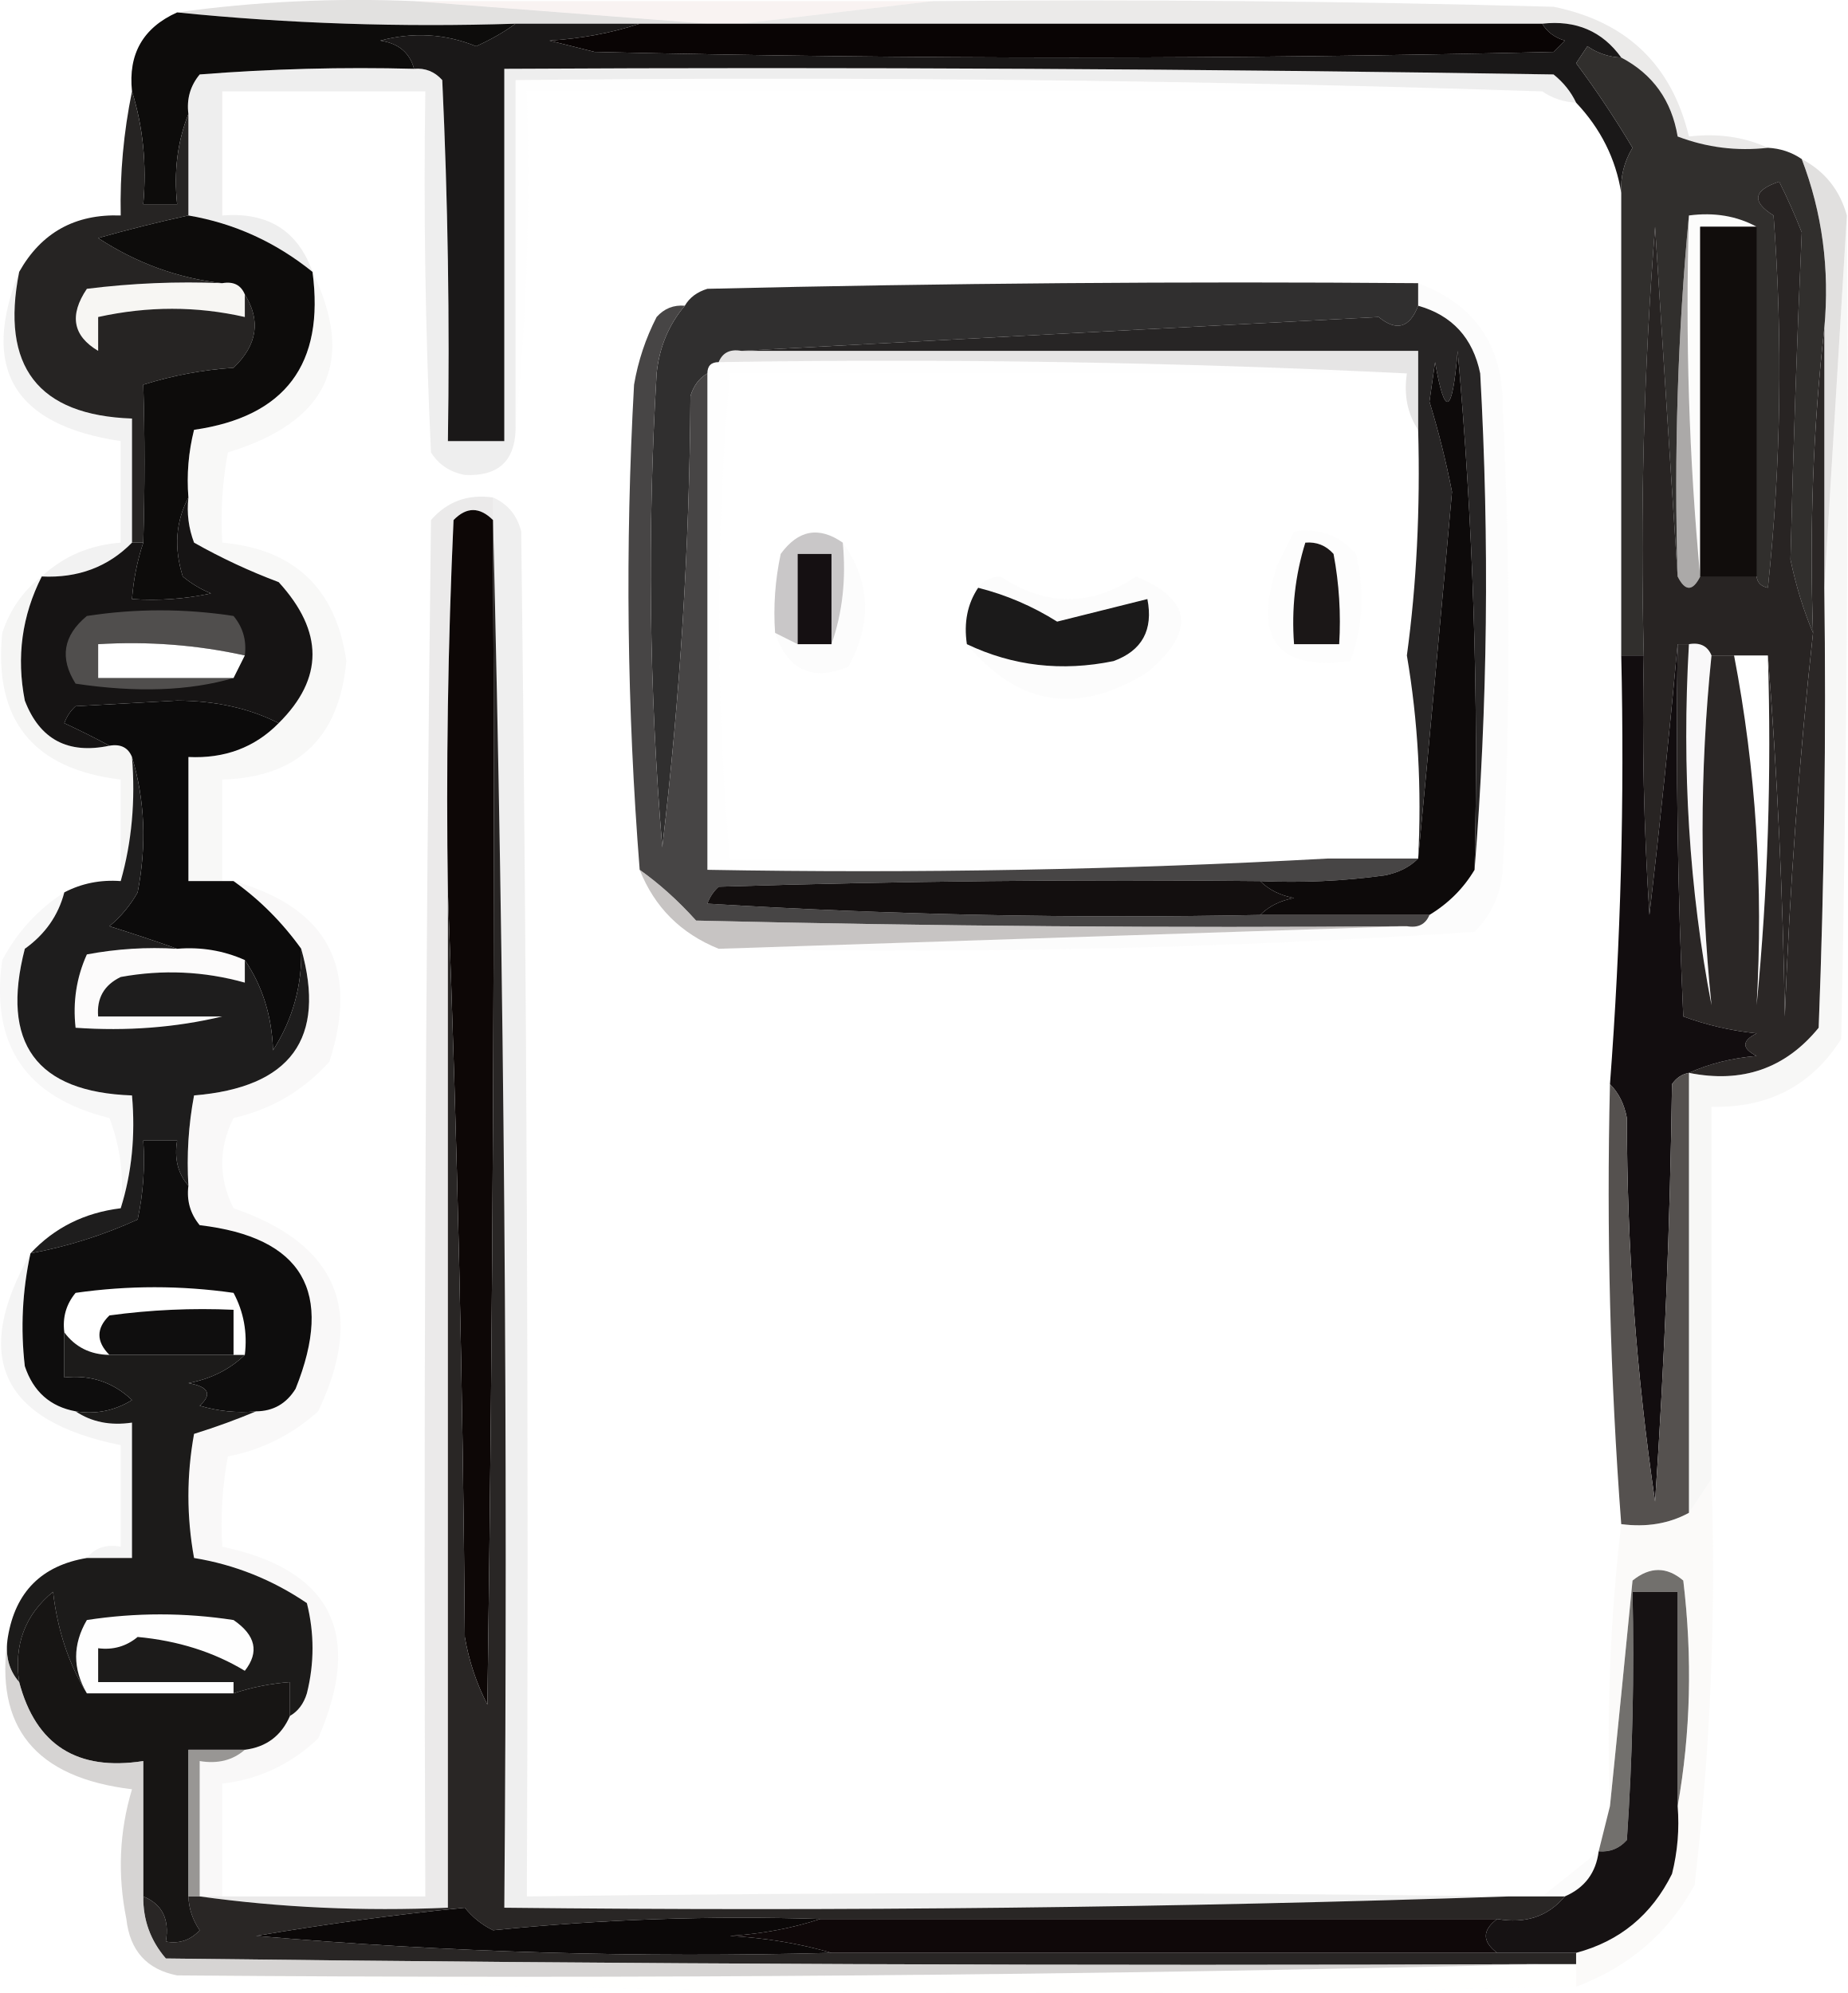
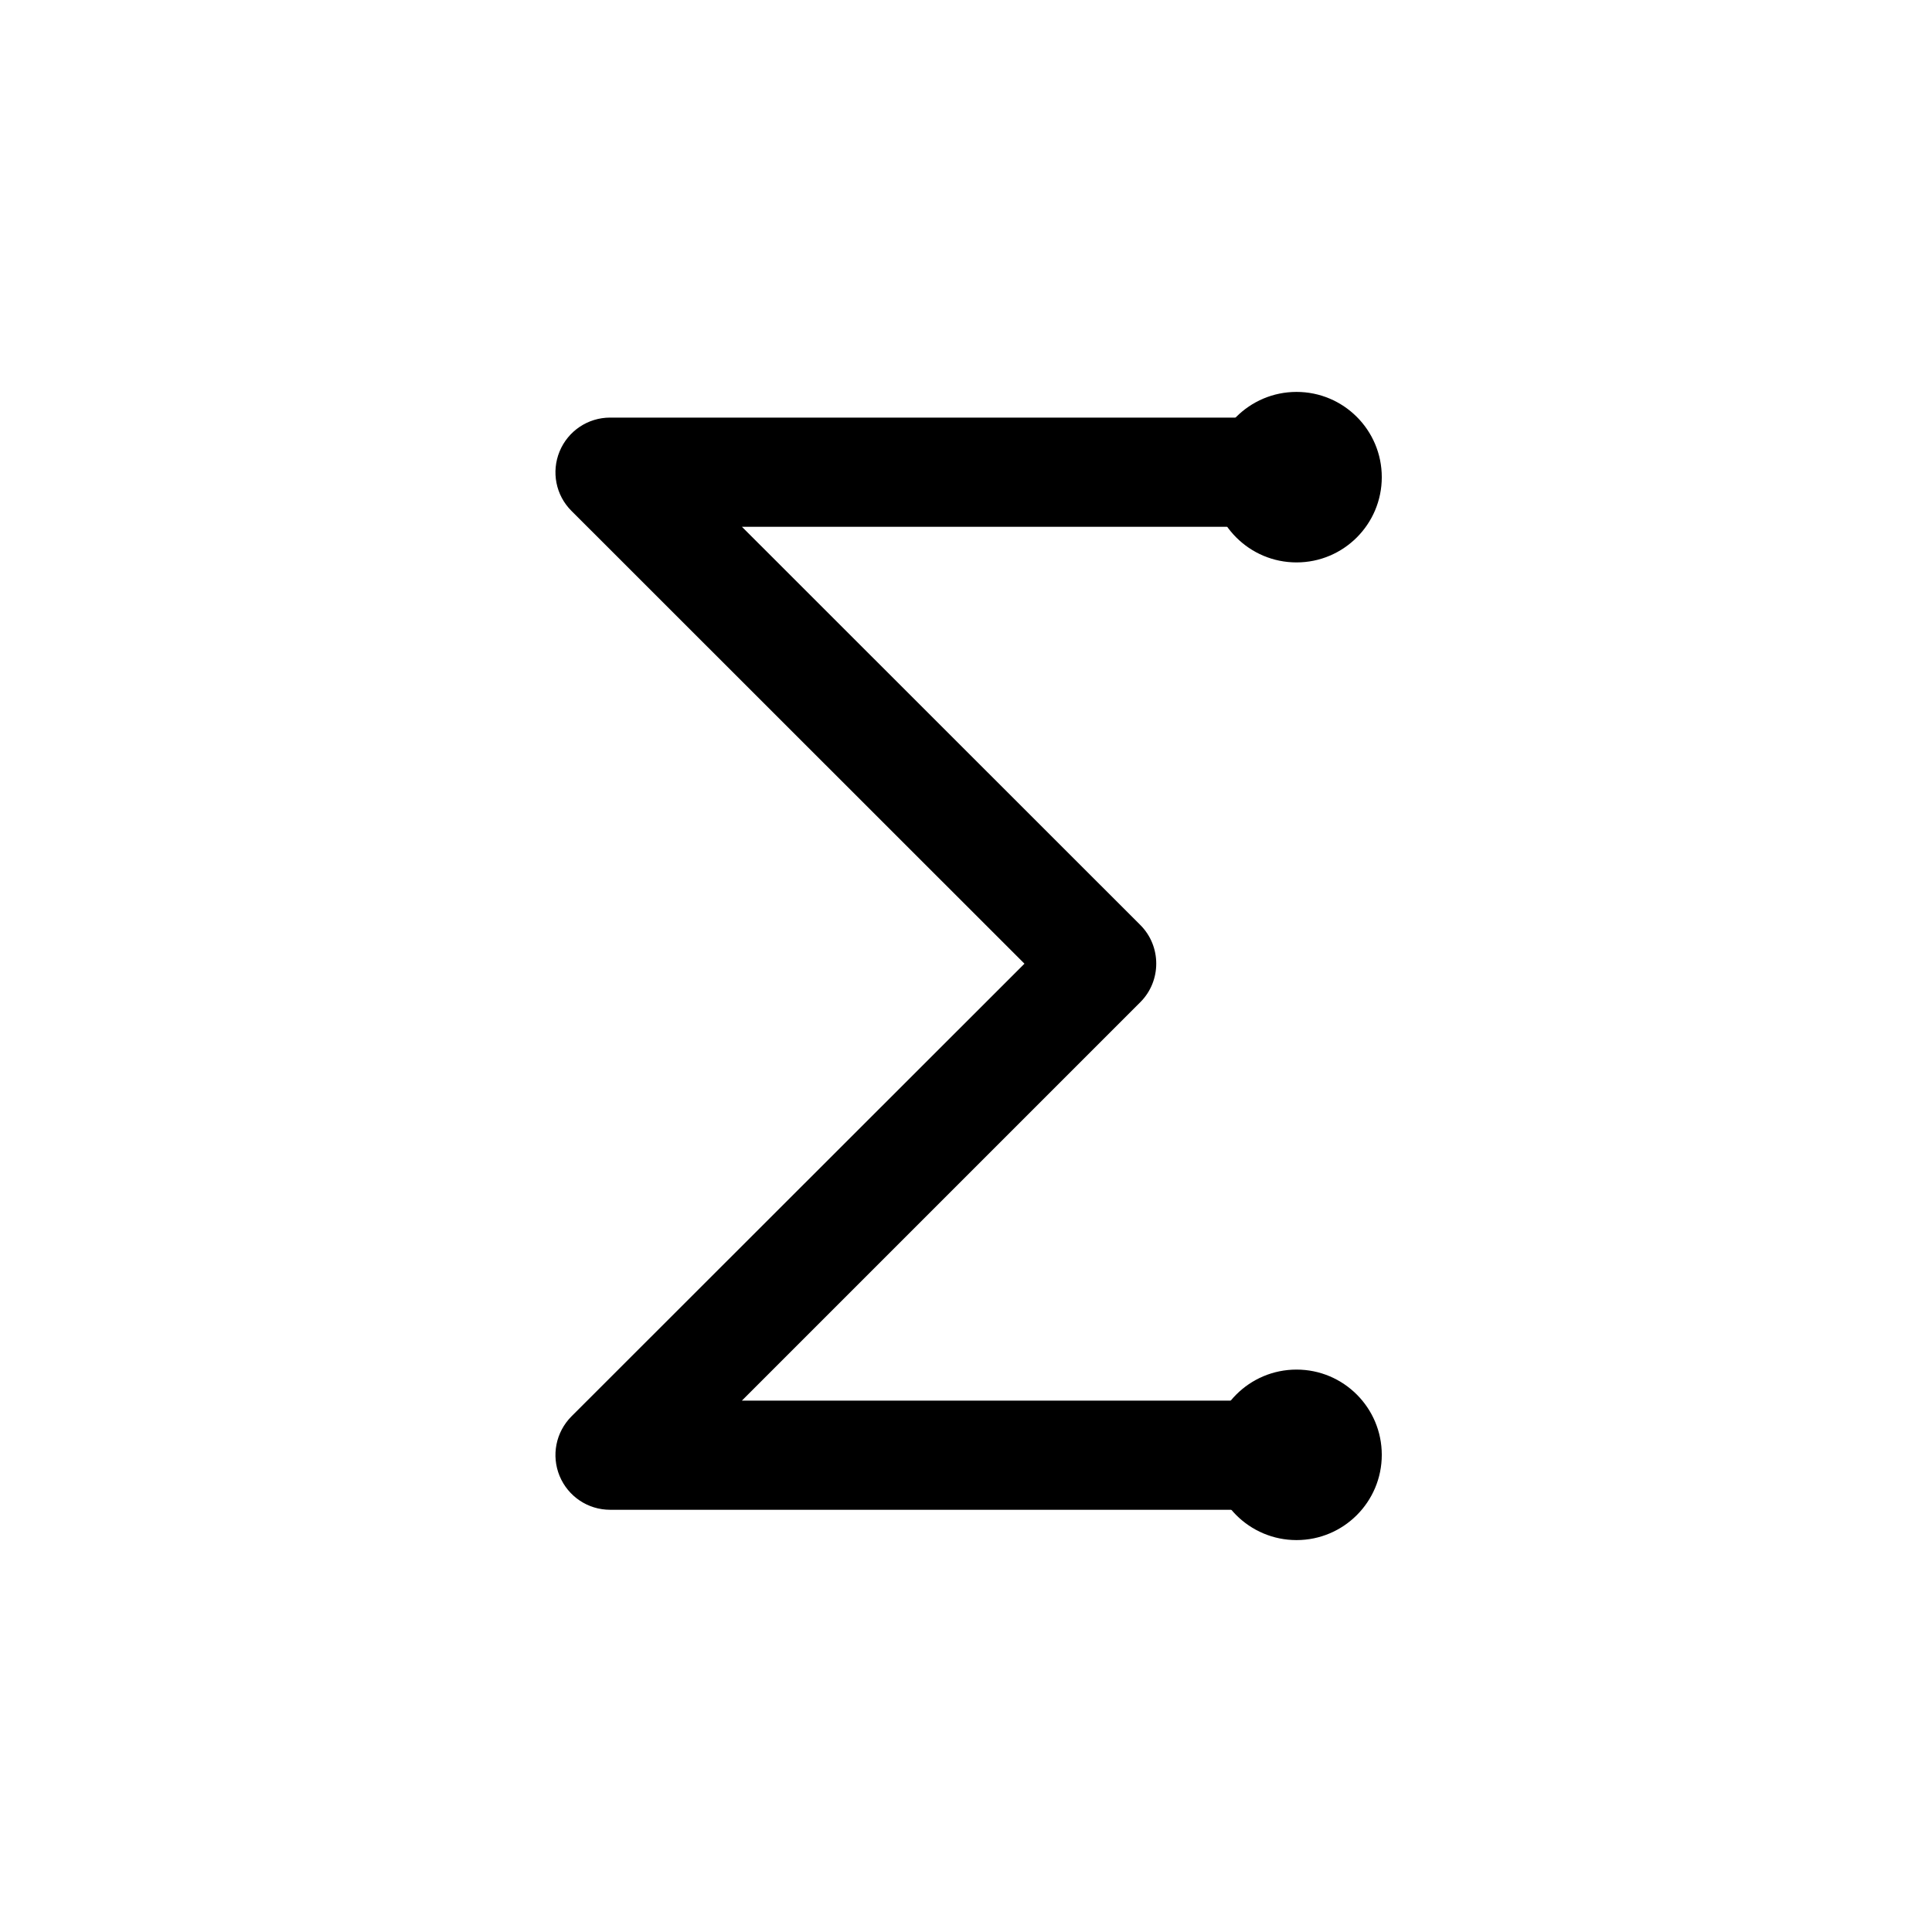
- <svg xmlns="http://www.w3.org/2000/svg" version="1.1" style="shape-rendering:geometricPrecision; text-rendering:geometricPrecision; image-rendering:optimizeQuality; fill-rule:evenodd; clip-rule:evenodd" viewBox="128.8 111.4 163.76 176.66">
-   <g>
-     <path style="opacity:0.239" fill="#86807d" d="M 165.5,111.5 C 174.167,112.167 182.833,112.833 191.5,113.5C 189.5,113.5 187.5,113.5 185.5,113.5C 181.833,113.5 178.167,113.5 174.5,113.5C 164.319,113.827 154.319,113.494 144.5,112.5C 151.412,111.538 158.412,111.205 165.5,111.5 Z" />
+ <svg xmlns="http://www.w3.org/2000/svg" width="500" zoomAndPan="magnify" viewBox="0 0 375 375" height="500" preserveAspectRatio="xMidYMid meet" version="1.0">
+   <defs>
+     <clipPath id="dfcc872524">
+       <path d="M 235.109 265.836 L 268.203 265.836 L 268.203 298.93 L 235.109 298.93 Z M 235.109 265.836 " clip-rule="nonzero" />
+     </clipPath>
+     <clipPath id="1ddb7be437">
+       <path d="M 251.656 265.836 C 242.516 265.836 235.109 273.242 235.109 282.383 C 235.109 291.52 242.516 298.93 251.656 298.93 C 260.793 298.93 268.203 291.52 268.203 282.383 C 268.203 273.242 260.793 265.836 251.656 265.836 Z M 251.656 265.836 " clip-rule="nonzero" />
+     </clipPath>
+     <clipPath id="dcfdd2da12">
+       <path d="M 107 81.055 L 256.047 81.055 L 256.047 293.305 L 107 293.305 Z M 107 81.055 " clip-rule="nonzero" />
+     </clipPath>
+     <clipPath id="7215245021">
+       <path d="M 235.109 76.07 L 268.203 76.07 L 268.203 109.164 L 235.109 109.164 Z M 235.109 76.07 " clip-rule="nonzero" />
+     </clipPath>
+     <clipPath id="a8e6d5aa5f">
+       <path d="M 251.656 76.07 C 242.516 76.07 235.109 83.48 235.109 92.617 C 235.109 101.758 242.516 109.164 251.656 109.164 C 260.793 109.164 268.203 101.758 268.203 92.617 C 268.203 83.48 260.793 76.07 251.656 76.07 Z M 251.656 76.07 " clip-rule="nonzero" />
+     </clipPath>
+   </defs>
+   <g clip-path="url(#dfcc872524)">
+     <g clip-path="url(#1ddb7be437)">
+       <path fill="#000000" d="M 235.109 265.836 L 268.203 265.836 L 268.203 298.93 L 235.109 298.93 Z M 235.109 265.836 " fill-opacity="1" fill-rule="nonzero" />
+     </g>
  </g>
-   <g>
-     <path style="opacity:0.23" fill="#e6ccc6" d="M 165.5,111.5 C 180.833,111.5 196.167,111.5 211.5,111.5C 205.833,112.167 200.167,112.833 194.5,113.5C 193.5,113.5 192.5,113.5 191.5,113.5C 182.833,112.833 174.167,112.167 165.5,111.5 Z" />
+   <g clip-path="url(#dcfdd2da12)">
+     <path fill="#000000" d="M 245.617 293.047 L 118.426 293.047 C 114.117 293.047 110.277 290.469 108.621 286.496 C 106.984 282.527 107.871 277.992 110.918 274.922 L 198.848 187.051 L 110.918 99.16 C 107.871 96.129 106.984 91.574 108.621 87.605 C 110.277 83.633 114.117 81.055 118.426 81.055 L 245.617 81.055 C 251.469 81.055 256.211 85.816 256.211 91.652 C 256.211 97.504 251.469 102.246 245.617 102.246 L 144.004 102.246 L 221.336 179.543 C 225.457 183.664 225.457 190.402 221.336 194.523 L 144.004 271.855 L 245.617 271.855 C 251.469 271.855 256.211 276.598 256.211 282.453 C 256.211 288.285 251.469 293.047 245.617 293.047 " fill-opacity="1" fill-rule="nonzero" />
  </g>
-   <g>
-     <path style="opacity:0.218" fill="#a19d9b" d="M 211.5,111.5 C 229.836,111.333 248.17,111.5 266.5,112C 272.98,113.315 276.98,117.148 278.5,123.5C 281.059,123.198 283.393,123.532 285.5,124.5C 282.753,124.813 280.086,124.48 277.5,123.5C 276.968,120.309 275.302,117.976 272.5,116.5C 270.824,114.166 268.491,113.166 265.5,113.5C 241.833,113.5 218.167,113.5 194.5,113.5C 200.167,112.833 205.833,112.167 211.5,111.5 Z" />
-   </g>
-   <g>
-     <path style="opacity:0.985" fill="#171515" d="M 174.5,113.5 C 178.167,113.5 181.833,113.5 185.5,113.5C 183.031,114.317 180.365,114.817 177.5,115C 178.833,115.333 180.167,115.667 181.5,116C 209.833,116.667 238.167,116.667 266.5,116C 266.833,115.667 267.167,115.333 267.5,115C 266.584,114.722 265.918,114.222 265.5,113.5C 268.491,113.166 270.824,114.166 272.5,116.5C 271.417,116.461 270.417,116.127 269.5,115.5C 269.167,116 268.833,116.5 268.5,117C 270.285,119.397 271.951,121.897 273.5,124.5C 272.754,125.736 272.421,127.07 272.5,128.5C 272.014,125.473 270.68,122.807 268.5,120.5C 268.047,119.542 267.381,118.708 266.5,118C 235.502,117.5 204.502,117.333 173.5,117.5C 173.5,128.5 173.5,139.5 173.5,150.5C 171.833,150.5 170.167,150.5 168.5,150.5C 168.667,139.828 168.5,129.161 168,118.5C 167.329,117.748 166.496,117.414 165.5,117.5C 165.119,116.069 164.119,115.236 162.5,115C 165.429,114.223 168.263,114.39 171,115.5C 172.302,114.915 173.469,114.249 174.5,113.5 Z" />
-   </g>
-   <g>
-     <path style="opacity:0.999" fill="#0d0c0b" d="M 144.5,112.5 C 154.319,113.494 164.319,113.827 174.5,113.5C 173.469,114.249 172.302,114.915 171,115.5C 168.263,114.39 165.429,114.223 162.5,115C 164.119,115.236 165.119,116.069 165.5,117.5C 159.158,117.334 152.825,117.5 146.5,118C 145.663,119.011 145.33,120.178 145.5,121.5C 144.527,123.948 144.194,126.615 144.5,129.5C 143.5,129.5 142.5,129.5 141.5,129.5C 141.813,125.958 141.479,122.625 140.5,119.5C 140.149,116.188 141.482,113.855 144.5,112.5 Z" />
-   </g>
-   <g>
-     <path style="opacity:0.999" fill="#090404" d="M 185.5,113.5 C 187.5,113.5 189.5,113.5 191.5,113.5C 192.5,113.5 193.5,113.5 194.5,113.5C 218.167,113.5 241.833,113.5 265.5,113.5C 265.918,114.222 266.584,114.722 267.5,115C 267.167,115.333 266.833,115.667 266.5,116C 238.167,116.667 209.833,116.667 181.5,116C 180.167,115.667 178.833,115.333 177.5,115C 180.365,114.817 183.031,114.317 185.5,113.5 Z" />
-   </g>
-   <g>
-     <path style="opacity:0.055" fill="#f2f0ef" d="M 265.5,119.5 C 235.5,119.5 205.5,119.5 175.5,119.5C 175.827,129.681 175.494,139.681 174.5,149.5C 174.5,139.167 174.5,128.833 174.5,118.5C 205.005,118.169 235.338,118.502 265.5,119.5 Z" />
-   </g>
-   <g>
-     <path style="opacity:0.951" fill="#272523" d="M 272.5,116.5 C 275.302,117.976 276.968,120.309 277.5,123.5C 280.086,124.48 282.753,124.813 285.5,124.5C 286.609,124.557 287.609,124.89 288.5,125.5C 290.317,130.241 290.984,135.241 290.5,140.5C 289.507,149.318 289.173,158.318 289.5,167.5C 288.657,165.513 287.99,163.346 287.5,161C 287.738,151.294 288.072,141.627 288.5,132C 287.91,130.491 287.244,128.991 286.5,127.5C 284.199,128.269 284.033,129.269 286,130.5C 286.832,141.515 286.666,152.515 285.5,163.5C 284.893,163.376 284.56,163.043 284.5,162.5C 284.5,152.167 284.5,141.833 284.5,131.5C 282.735,130.539 280.735,130.205 278.5,130.5C 277.506,140.987 277.172,151.654 277.5,162.5C 276.833,152.326 276.167,141.992 275.5,131.5C 274.501,144.149 274.168,156.816 274.5,169.5C 273.833,169.5 273.167,169.5 272.5,169.5C 272.5,155.833 272.5,142.167 272.5,128.5C 272.421,127.07 272.754,125.736 273.5,124.5C 271.951,121.897 270.285,119.397 268.5,117C 268.833,116.5 269.167,116 269.5,115.5C 270.417,116.127 271.417,116.461 272.5,116.5 Z M 284.5,131.5 C 284.5,141.833 284.5,152.167 284.5,162.5C 282.833,162.5 281.167,162.5 279.5,162.5C 279.5,152.167 279.5,141.833 279.5,131.5C 281.167,131.5 282.833,131.5 284.5,131.5 Z" />
-   </g>
-   <g>
-     <path style="opacity:0.278" fill="#e2ded5" d="M 148.5,136.5 C 149.492,136.328 150.158,136.662 150.5,137.5C 150.5,138.167 150.5,138.833 150.5,139.5C 146.233,138.529 141.9,138.529 137.5,139.5C 137.5,140.5 137.5,141.5 137.5,142.5C 135.255,141.172 134.922,139.339 136.5,137C 140.486,136.501 144.486,136.334 148.5,136.5 Z" />
-   </g>
-   <g>
-     <path style="opacity:0.999" fill="#262423" d="M 140.5,119.5 C 141.479,122.625 141.813,125.958 141.5,129.5C 142.5,129.5 143.5,129.5 144.5,129.5C 144.194,126.615 144.527,123.948 145.5,121.5C 145.5,124.5 145.5,127.5 145.5,130.5C 142.853,131.073 140.187,131.74 137.5,132.5C 140.924,134.735 144.59,136.068 148.5,136.5C 144.486,136.334 140.486,136.501 136.5,137C 134.922,139.339 135.255,141.172 137.5,142.5C 141.514,142.666 145.514,142.499 149.5,142C 150.252,141.329 150.586,140.496 150.5,139.5C 150.5,138.833 150.5,138.167 150.5,137.5C 151.942,139.817 151.608,141.984 149.5,144C 146.774,144.182 144.107,144.682 141.5,145.5C 141.641,149.985 141.641,154.652 141.5,159.5C 141.167,159.5 140.833,159.5 140.5,159.5C 140.5,155.833 140.5,152.167 140.5,148.5C 132.168,148.21 128.835,143.877 130.5,135.5C 132.453,132.022 135.453,130.355 139.5,130.5C 139.423,126.785 139.756,123.119 140.5,119.5 Z M 150.5,139.5 C 150.586,140.496 150.252,141.329 149.5,142C 145.514,142.499 141.514,142.666 137.5,142.5C 137.5,141.5 137.5,140.5 137.5,139.5C 141.9,138.529 146.233,138.529 150.5,139.5 Z" />
-   </g>
-   <g>
-     <path style="opacity:0.997" fill="#272525" d="M 254.5,138.5 C 257.518,139.353 259.351,141.353 260,144.5C 260.828,159.339 260.661,174.006 259.5,188.5C 259.879,173.127 259.379,157.794 258,142.5C 257.536,148.175 256.869,148.508 256,143.5C 255.833,144.667 255.667,145.833 255.5,147C 256.307,149.631 256.974,152.298 257.5,155C 256.516,165.989 255.516,176.822 254.5,187.5C 254.823,181.31 254.49,175.31 253.5,169.5C 254.358,163.195 254.692,156.529 254.5,149.5C 254.5,147.167 254.5,144.833 254.5,142.5C 234.5,142.5 214.5,142.5 194.5,142.5C 213.235,141.49 232.069,140.49 251,139.5C 252.579,140.8 253.745,140.466 254.5,138.5 Z" />
-   </g>
-   <g>
-     <path style="opacity:0.287" fill="#a9a5a5" d="M 192.5,143.5 C 192.842,142.662 193.508,142.328 194.5,142.5C 214.5,142.5 234.5,142.5 254.5,142.5C 254.5,144.833 254.5,147.167 254.5,149.5C 253.549,148.081 253.216,146.415 253.5,144.5C 233.34,143.503 213.007,143.17 192.5,143.5 Z" />
-   </g>
-   <g>
-     <path style="opacity:0.902" fill="#1a1818" d="M 254.5,136.5 C 254.5,137.167 254.5,137.833 254.5,138.5C 253.745,140.466 252.579,140.8 251,139.5C 232.069,140.49 213.235,141.49 194.5,142.5C 193.508,142.328 192.842,142.662 192.5,143.5C 191.833,143.5 191.5,143.833 191.5,144.5C 190.778,144.918 190.278,145.584 190,146.5C 189.912,159.892 189.079,173.225 187.5,186.5C 186.334,172.512 186.167,158.512 187,144.5C 187.236,142.189 188.069,140.189 189.5,138.5C 189.918,137.778 190.584,137.278 191.5,137C 212.497,136.5 233.497,136.333 254.5,136.5 Z" />
-   </g>
-   <g>
-     <path style="opacity:0.026" fill="#e0dede" d="M 192.5,143.5 C 213.007,143.17 233.34,143.503 253.5,144.5C 233.5,144.5 213.5,144.5 193.5,144.5C 192.225,158.82 192.225,173.153 193.5,187.5C 211.167,187.5 228.833,187.5 246.5,187.5C 228.341,188.497 210.008,188.83 191.5,188.5C 191.5,173.833 191.5,159.167 191.5,144.5C 191.5,143.833 191.833,143.5 192.5,143.5 Z" />
-   </g>
-   <g>
-     <path style="opacity:0.133" fill="#a09e9c" d="M 130.5,135.5 C 128.835,143.877 132.168,148.21 140.5,148.5C 140.5,152.167 140.5,155.833 140.5,159.5C 138.383,161.655 135.716,162.655 132.5,162.5C 134.426,160.707 136.759,159.707 139.5,159.5C 139.5,156.5 139.5,153.5 139.5,150.5C 130.043,149.091 127.043,144.091 130.5,135.5 Z" />
-   </g>
-   <g>
-     <path style="opacity:0.171" fill="#9d9a99" d="M 165.5,117.5 C 166.496,117.414 167.329,117.748 168,118.5C 168.5,129.161 168.667,139.828 168.5,150.5C 170.167,150.5 171.833,150.5 173.5,150.5C 173.5,139.5 173.5,128.5 173.5,117.5C 204.502,117.333 235.502,117.5 266.5,118C 267.381,118.708 268.047,119.542 268.5,120.5C 267.391,120.443 266.391,120.11 265.5,119.5C 235.338,118.502 205.005,118.169 174.5,118.5C 174.5,128.833 174.5,139.167 174.5,149.5C 174.412,152.309 172.912,153.642 170,153.5C 168.674,153.245 167.674,152.578 167,151.5C 166.5,140.839 166.333,130.172 166.5,119.5C 160.5,119.5 154.5,119.5 148.5,119.5C 148.5,123.167 148.5,126.833 148.5,130.5C 152.537,130.176 155.203,131.842 156.5,135.5C 153.222,132.857 149.555,131.19 145.5,130.5C 145.5,127.5 145.5,124.5 145.5,121.5C 145.33,120.178 145.663,119.011 146.5,118C 152.825,117.5 159.158,117.334 165.5,117.5 Z" />
-   </g>
-   <g>
-     <path style="opacity:0.525" fill="#5f5b59" d="M 278.5,130.5 C 278.172,141.346 278.506,152.013 279.5,162.5C 278.833,163.833 278.167,163.833 277.5,162.5C 277.172,151.654 277.506,140.987 278.5,130.5 Z" />
-   </g>
-   <g>
-     <path style="opacity:0.994" fill="#0c0b0a" d="M 145.5,130.5 C 149.555,131.19 153.222,132.857 156.5,135.5C 157.589,143.669 154.089,148.336 146,149.5C 145.505,151.473 145.338,153.473 145.5,155.5C 144.371,157.628 144.204,159.961 145,162.5C 145.75,163.126 146.584,163.626 147.5,164C 145.19,164.497 142.857,164.663 140.5,164.5C 140.629,162.784 140.962,161.117 141.5,159.5C 141.641,154.652 141.641,149.985 141.5,145.5C 144.107,144.682 146.774,144.182 149.5,144C 151.608,141.984 151.942,139.817 150.5,137.5C 150.158,136.662 149.492,136.328 148.5,136.5C 144.59,136.068 140.924,134.735 137.5,132.5C 140.187,131.74 142.853,131.073 145.5,130.5 Z" />
-   </g>
-   <g>
-     <path style="opacity:0.163" fill="#d2d1cf" d="M 156.5,135.5 C 160.356,143.469 157.856,148.802 149,151.5C 148.503,154.146 148.336,156.813 148.5,159.5C 154.913,160.079 158.58,163.579 159.5,170C 158.866,176.803 155.2,180.303 148.5,180.5C 148.5,183.5 148.5,186.5 148.5,189.5C 147.5,189.5 146.5,189.5 145.5,189.5C 145.5,185.833 145.5,182.167 145.5,178.5C 148.716,178.655 151.383,177.655 153.5,175.5C 157.498,171.542 157.498,167.375 153.5,163C 150.898,162.023 148.398,160.856 146,159.5C 145.51,158.207 145.343,156.873 145.5,155.5C 145.338,153.473 145.505,151.473 146,149.5C 154.089,148.336 157.589,143.669 156.5,135.5 Z" />
-   </g>
-   <g>
-     <path style="opacity:0.047" fill="#bcb5b1" d="M 278.5,130.5 C 280.735,130.205 282.735,130.539 284.5,131.5C 282.833,131.5 281.167,131.5 279.5,131.5C 279.5,141.833 279.5,152.167 279.5,162.5C 278.506,152.013 278.172,141.346 278.5,130.5 Z" />
-   </g>
-   <g>
-     <path style="opacity:0.335" fill="#a5a19f" d="M 288.5,125.5 C 290.543,126.579 291.876,128.246 292.5,130.5C 291.833,141.5 291.167,152.5 290.5,163.5C 290.5,155.833 290.5,148.167 290.5,140.5C 290.984,135.241 290.317,130.241 288.5,125.5 Z" />
-   </g>
-   <g>
-     <path style="opacity:0.376" fill="#6f6a6c" d="M 203.5,159.5 C 203.81,162.713 203.477,165.713 202.5,168.5C 202.5,165.833 202.5,163.167 202.5,160.5C 201.5,160.5 200.5,160.5 199.5,160.5C 199.5,163.167 199.5,165.833 199.5,168.5C 198.833,168.167 198.167,167.833 197.5,167.5C 197.337,165.143 197.503,162.81 198,160.5C 199.556,158.365 201.389,158.032 203.5,159.5 Z" />
-   </g>
-   <g>
-     <path style="opacity:0.029" fill="#c8c5c3" d="M 243.5,158.5 C 245.722,158.178 247.556,158.845 249,160.5C 249.784,163.76 249.617,166.927 248.5,170C 241.991,170.876 239.824,168.043 242,161.5C 242.513,160.473 243.013,159.473 243.5,158.5 Z" />
-   </g>
-   <g>
-     <path style="opacity:0.993" fill="#151313" d="M 145.5,155.5 C 145.343,156.873 145.51,158.207 146,159.5C 148.398,160.856 150.898,162.023 153.5,163C 157.498,167.375 157.498,171.542 153.5,175.5C 150.913,174.184 147.913,173.517 144.5,173.5C 141.5,173.667 138.5,173.833 135.5,174C 135.043,174.414 134.709,174.914 134.5,175.5C 135.949,176.172 137.282,176.839 138.5,177.5C 134.818,178.275 132.318,176.941 131,173.5C 130.242,169.643 130.742,165.977 132.5,162.5C 135.716,162.655 138.383,161.655 140.5,159.5C 140.833,159.5 141.167,159.5 141.5,159.5C 140.962,161.117 140.629,162.784 140.5,164.5C 142.857,164.663 145.19,164.497 147.5,164C 146.584,163.626 145.75,163.126 145,162.5C 144.204,159.961 144.371,157.628 145.5,155.5 Z M 150.5,169.5 C 150.167,170.167 149.833,170.833 149.5,171.5C 145.5,171.5 141.5,171.5 137.5,171.5C 137.5,170.5 137.5,169.5 137.5,168.5C 141.931,168.231 146.265,168.564 150.5,169.5 Z" />
-   </g>
-   <g>
-     <path style="opacity:0.977" fill="#100b0d" d="M 202.5,168.5 C 201.5,168.5 200.5,168.5 199.5,168.5C 199.5,165.833 199.5,163.167 199.5,160.5C 200.5,160.5 201.5,160.5 202.5,160.5C 202.5,163.167 202.5,165.833 202.5,168.5 Z" />
-   </g>
-   <g>
-     <path style="opacity:0.995" fill="#1a1616" d="M 244.5,159.5 C 245.496,159.414 246.329,159.748 247,160.5C 247.497,163.146 247.664,165.813 247.5,168.5C 246.167,168.5 244.833,168.5 243.5,168.5C 243.264,165.391 243.597,162.391 244.5,159.5 Z" />
-   </g>
-   <g>
-     <path style="opacity:0.992" fill="#191818" d="M 215.5,163.5 C 217.986,164.129 220.319,165.129 222.5,166.5C 225.178,165.825 227.844,165.158 230.5,164.5C 231.035,167.238 230.035,169.072 227.5,170C 222.909,170.942 218.576,170.442 214.5,168.5C 214.216,166.585 214.549,164.919 215.5,163.5 Z" />
-   </g>
-   <g>
-     <path style="opacity:0.329" fill="#c6c5c2" d="M 150.5,169.5 C 146.265,168.564 141.931,168.231 137.5,168.5C 137.5,169.5 137.5,170.5 137.5,171.5C 141.5,171.5 145.5,171.5 149.5,171.5C 145.595,172.644 140.928,172.811 135.5,172C 134.065,169.733 134.398,167.733 136.5,166C 140.833,165.333 145.167,165.333 149.5,166C 150.337,167.011 150.67,168.178 150.5,169.5 Z" />
-   </g>
-   <g>
-     <path style="opacity:0.075" fill="#d8d7d7" d="M 203.5,159.5 C 205.958,162.939 206.125,166.606 204,170.5C 200.782,171.808 198.615,170.808 197.5,167.5C 198.167,167.833 198.833,168.167 199.5,168.5C 200.5,168.5 201.5,168.5 202.5,168.5C 203.477,165.713 203.81,162.713 203.5,159.5 Z" />
-   </g>
-   <g>
-     <path style="opacity:0.006" fill="#f3fafa" d="M 253.5,169.5 C 254.49,175.31 254.823,181.31 254.5,187.5C 253.833,187.5 253.167,187.5 252.5,187.5C 253.455,181.591 253.789,175.591 253.5,169.5 Z" />
-   </g>
-   <g>
-     <path style="opacity:0.043" fill="#c3c1c0" d="M 215.5,163.5 C 215.917,162.876 216.584,162.543 217.5,162.5C 221.5,165.167 225.5,165.167 229.5,162.5C 234.477,164.545 234.81,167.378 230.5,171C 224.365,174.81 219.032,173.977 214.5,168.5C 218.576,170.442 222.909,170.942 227.5,170C 230.035,169.072 231.035,167.238 230.5,164.5C 227.844,165.158 225.178,165.825 222.5,166.5C 220.319,165.129 217.986,164.129 215.5,163.5 Z" />
-   </g>
-   <g>
-     <path style="opacity:0.141" fill="#b5b5b3" d="M 132.5,162.5 C 130.742,165.977 130.242,169.643 131,173.5C 132.318,176.941 134.818,178.275 138.5,177.5C 139.492,177.328 140.158,177.662 140.5,178.5C 140.815,182.371 140.482,186.038 139.5,189.5C 139.5,186.5 139.5,183.5 139.5,180.5C 131.73,179.567 128.23,175.234 129,167.5C 129.697,165.416 130.864,163.749 132.5,162.5 Z" />
-   </g>
-   <g>
-     <path style="opacity:0.997" fill="#0c0b0b" d="M 153.5,175.5 C 151.383,177.655 148.716,178.655 145.5,178.5C 145.5,182.167 145.5,185.833 145.5,189.5C 146.5,189.5 147.5,189.5 148.5,189.5C 148.833,189.5 149.167,189.5 149.5,189.5C 151.799,191.132 153.799,193.132 155.5,195.5C 155.584,198.748 154.751,201.748 153,204.5C 152.902,201.478 152.068,198.811 150.5,196.5C 148.621,195.659 146.621,195.325 144.5,195.5C 142.631,194.835 140.631,194.169 138.5,193.5C 139.522,192.646 140.355,191.646 141,190.5C 141.812,186.311 141.645,182.311 140.5,178.5C 140.158,177.662 139.492,177.328 138.5,177.5C 137.282,176.839 135.949,176.172 134.5,175.5C 134.709,174.914 135.043,174.414 135.5,174C 138.5,173.833 141.5,173.667 144.5,173.5C 147.913,173.517 150.913,174.184 153.5,175.5 Z" />
-   </g>
-   <g>
-     <path style="opacity:0.888" fill="#0d0908" d="M 289.5,167.5 C 288.261,178.796 287.428,190.13 287,201.5C 286.83,190.659 286.33,179.992 285.5,169.5C 284.5,169.5 283.5,169.5 282.5,169.5C 281.833,169.5 281.167,169.5 280.5,169.5C 280.158,168.662 279.492,168.328 278.5,168.5C 278.167,168.5 277.833,168.5 277.5,168.5C 276.778,176.363 275.945,184.363 275,192.5C 274.5,184.841 274.334,177.174 274.5,169.5C 274.168,156.816 274.501,144.149 275.5,131.5C 276.167,141.992 276.833,152.326 277.5,162.5C 278.167,163.833 278.833,163.833 279.5,162.5C 281.167,162.5 282.833,162.5 284.5,162.5C 284.56,163.043 284.893,163.376 285.5,163.5C 286.666,152.515 286.832,141.515 286,130.5C 284.033,129.269 284.199,128.269 286.5,127.5C 287.244,128.991 287.91,130.491 288.5,132C 288.072,141.627 287.738,151.294 287.5,161C 287.99,163.346 288.657,165.513 289.5,167.5 Z M 284.5,131.5 C 284.5,141.833 284.5,152.167 284.5,162.5C 282.833,162.5 281.167,162.5 279.5,162.5C 279.5,152.167 279.5,141.833 279.5,131.5C 281.167,131.5 282.833,131.5 284.5,131.5 Z" />
-   </g>
-   <g>
-     <path style="opacity:1" fill="#474545" d="M 189.5,138.5 C 188.069,140.189 187.236,142.189 187,144.5C 186.167,158.512 186.334,172.512 187.5,186.5C 189.079,173.225 189.912,159.892 190,146.5C 190.278,145.584 190.778,144.918 191.5,144.5C 191.5,159.167 191.5,173.833 191.5,188.5C 210.008,188.83 228.341,188.497 246.5,187.5C 248.5,187.5 250.5,187.5 252.5,187.5C 253.167,187.5 253.833,187.5 254.5,187.5C 253.737,188.268 252.737,188.768 251.5,189C 247.848,189.499 244.182,189.665 240.5,189.5C 224.497,189.333 208.497,189.5 192.5,190C 192.043,190.414 191.709,190.914 191.5,191.5C 207.82,192.499 224.153,192.833 240.5,192.5C 245.5,192.5 250.5,192.5 255.5,192.5C 255.158,193.338 254.492,193.672 253.5,193.5C 232.497,193.667 211.497,193.5 190.5,193C 188.917,191.242 187.25,189.742 185.5,188.5C 184.367,174.211 184.201,159.878 185,145.5C 185.36,143.392 186.027,141.392 187,139.5C 187.671,138.748 188.504,138.414 189.5,138.5 Z" />
-   </g>
-   <g>
-     <path style="opacity:0.956" fill="#080404" d="M 240.5,189.5 C 241.263,190.268 242.263,190.768 243.5,191C 242.263,191.232 241.263,191.732 240.5,192.5C 224.153,192.833 207.82,192.499 191.5,191.5C 191.709,190.914 192.043,190.414 192.5,190C 208.497,189.5 224.497,189.333 240.5,189.5 Z" />
-   </g>
-   <g>
-     <path style="opacity:1" fill="#0d0a0a" d="M 259.5,188.5 C 258.527,190.139 257.194,191.473 255.5,192.5C 250.5,192.5 245.5,192.5 240.5,192.5C 241.263,191.732 242.263,191.232 243.5,191C 242.263,190.768 241.263,190.268 240.5,189.5C 244.182,189.665 247.848,189.499 251.5,189C 252.737,188.768 253.737,188.268 254.5,187.5C 255.516,176.822 256.516,165.989 257.5,155C 256.974,152.298 256.307,149.631 255.5,147C 255.667,145.833 255.833,144.667 256,143.5C 256.869,148.508 257.536,148.175 258,142.5C 259.379,157.794 259.879,173.127 259.5,188.5 Z" />
-   </g>
-   <g>
-     <path style="opacity:0.999" fill="#2b2726" d="M 290.5,140.5 C 290.5,148.167 290.5,155.833 290.5,163.5C 290.667,176.504 290.5,189.504 290,202.5C 287.056,206.114 283.223,207.447 278.5,206.5C 280.292,205.691 282.292,205.191 284.5,205C 283.167,204.333 283.167,203.667 284.5,203C 282.236,202.764 280.069,202.264 278,201.5C 277.5,190.505 277.333,179.505 277.5,168.5C 277.833,168.5 278.167,168.5 278.5,168.5C 277.857,179.552 278.524,190.219 280.5,200.5C 281.833,200.5 283.167,200.5 284.5,200.5C 285.494,190.347 285.828,180.014 285.5,169.5C 286.33,179.992 286.83,190.659 287,201.5C 287.428,190.13 288.261,178.796 289.5,167.5C 289.173,158.318 289.507,149.318 290.5,140.5 Z M 280.5,169.5 C 281.167,169.5 281.833,169.5 282.5,169.5C 284.438,179.575 285.105,189.909 284.5,200.5C 283.167,200.5 281.833,200.5 280.5,200.5C 279.444,190.132 279.444,179.799 280.5,169.5 Z" />
-   </g>
-   <g>
-     <path style="opacity:0.118" fill="#cac7c8" d="M 278.5,168.5 C 279.492,168.328 280.158,168.662 280.5,169.5C 279.444,179.799 279.444,190.132 280.5,200.5C 278.524,190.219 277.857,179.552 278.5,168.5 Z" />
-   </g>
-   <g>
-     <path style="opacity:0.014" fill="#f2f0ef" d="M 282.5,169.5 C 283.5,169.5 284.5,169.5 285.5,169.5C 285.828,180.014 285.494,190.347 284.5,200.5C 285.105,189.909 284.438,179.575 282.5,169.5 Z" />
-   </g>
-   <g>
-     <path style="opacity:0.548" fill="#999492" d="M 185.5,188.5 C 187.25,189.742 188.917,191.242 190.5,193C 211.497,193.5 232.497,193.667 253.5,193.5C 233.167,194.167 212.833,194.833 192.5,195.5C 189.145,194.145 186.811,191.811 185.5,188.5 Z" />
-   </g>
-   <g>
-     <path style="opacity:0.092" fill="#e1dfde" d="M 254.5,136.5 C 259.55,138.39 262.05,142.057 262,147.5C 262.667,161.167 262.667,174.833 262,188.5C 261.837,190.676 261.004,192.509 259.5,194C 237.233,195.468 214.899,195.968 192.5,195.5C 212.833,194.833 233.167,194.167 253.5,193.5C 254.492,193.672 255.158,193.338 255.5,192.5C 257.194,191.473 258.527,190.139 259.5,188.5C 260.661,174.006 260.828,159.339 260,144.5C 259.351,141.353 257.518,139.353 254.5,138.5C 254.5,137.833 254.5,137.167 254.5,136.5 Z" />
-   </g>
-   <g>
-     <path style="opacity:0.997" fill="#120d0f" d="M 277.5,168.5 C 277.333,179.505 277.5,190.505 278,201.5C 280.069,202.264 282.236,202.764 284.5,203C 283.167,203.667 283.167,204.333 284.5,205C 282.292,205.191 280.292,205.691 278.5,206.5C 277.883,206.611 277.383,206.944 277,207.5C 276.833,219.847 276.333,232.18 275.5,244.5C 273.842,233.254 273.008,221.921 273,210.5C 272.768,209.263 272.268,208.263 271.5,207.5C 272.462,194.883 272.795,182.216 272.5,169.5C 273.167,169.5 273.833,169.5 274.5,169.5C 274.334,177.174 274.5,184.841 275,192.5C 275.945,184.363 276.778,176.363 277.5,168.5 Z" />
-   </g>
-   <g>
-     <path style="opacity:0.996" fill="#1d1c1c" d="M 140.5,178.5 C 141.645,182.311 141.812,186.311 141,190.5C 140.355,191.646 139.522,192.646 138.5,193.5C 140.631,194.169 142.631,194.835 144.5,195.5C 141.813,195.336 139.146,195.503 136.5,196C 135.577,198.041 135.244,200.208 135.5,202.5C 140.032,202.818 144.366,202.485 148.5,201.5C 149.906,201.027 150.573,200.027 150.5,198.5C 150.5,197.833 150.5,197.167 150.5,196.5C 152.068,198.811 152.902,201.478 153,204.5C 154.751,201.748 155.584,198.748 155.5,195.5C 157.743,203.459 154.576,207.792 146,208.5C 145.503,211.146 145.336,213.813 145.5,216.5C 144.566,215.432 144.232,214.099 144.5,212.5C 143.5,212.5 142.5,212.5 141.5,212.5C 141.663,214.857 141.497,217.19 141,219.5C 137.961,220.885 134.794,221.885 131.5,222.5C 133.612,220.229 136.279,218.896 139.5,218.5C 140.479,215.375 140.813,212.042 140.5,208.5C 132.005,208.202 128.839,203.868 131,195.5C 132.802,194.211 133.969,192.544 134.5,190.5C 136.042,189.699 137.708,189.366 139.5,189.5C 140.482,186.038 140.815,182.371 140.5,178.5 Z M 150.5,198.5 C 150.573,200.027 149.906,201.027 148.5,201.5C 144.833,201.5 141.167,201.5 137.5,201.5C 137.36,199.876 138.027,198.71 139.5,198C 143.221,197.322 146.888,197.489 150.5,198.5 Z" />
-   </g>
-   <g>
-     <path style="opacity:0.067" fill="#cdc8c3" d="M 144.5,195.5 C 146.621,195.325 148.621,195.659 150.5,196.5C 150.5,197.167 150.5,197.833 150.5,198.5C 146.888,197.489 143.221,197.322 139.5,198C 138.027,198.71 137.36,199.876 137.5,201.5C 141.167,201.5 144.833,201.5 148.5,201.5C 144.366,202.485 140.032,202.818 135.5,202.5C 135.244,200.208 135.577,198.041 136.5,196C 139.146,195.503 141.813,195.336 144.5,195.5 Z" />
-   </g>
-   <g>
-     <path style="opacity:0.994" fill="#0c0605" d="M 172.5,157.5 C 172.667,192.502 172.5,227.502 172,262.5C 171.027,260.608 170.36,258.608 170,256.5C 169.832,234.33 169.332,212.33 168.5,190.5C 168.333,179.495 168.5,168.495 169,157.5C 170.145,156.316 171.312,156.316 172.5,157.5 Z" />
-   </g>
-   <g>
-     <path style="opacity:0.133" fill="#c3c0c4" d="M 134.5,190.5 C 133.969,192.544 132.802,194.211 131,195.5C 128.839,203.868 132.005,208.202 140.5,208.5C 140.813,212.042 140.479,215.375 139.5,218.5C 139.813,215.753 139.48,213.086 138.5,210.5C 131.099,208.696 127.932,204.029 129,196.5C 130.331,194.004 132.164,192.004 134.5,190.5 Z" />
-   </g>
-   <g>
-     <path style="opacity:0.176" fill="#dbdad7" d="M 149.5,189.5 C 157.84,191.845 160.674,197.179 158,205.5C 155.711,208.062 152.877,209.729 149.5,210.5C 148.167,213.167 148.167,215.833 149.5,218.5C 158.723,221.663 161.223,227.663 157,236.5C 154.698,238.574 152.032,239.908 149,240.5C 148.503,243.146 148.336,245.813 148.5,248.5C 158.192,250.55 161.025,256.216 157,265.5C 154.603,267.782 151.769,269.116 148.5,269.5C 148.5,272.833 148.5,276.167 148.5,279.5C 147.833,279.5 147.167,279.5 146.5,279.5C 146.5,275.5 146.5,271.5 146.5,267.5C 148.099,267.768 149.432,267.434 150.5,266.5C 152.404,266.262 153.738,265.262 154.5,263.5C 155.222,263.082 155.722,262.416 156,261.5C 156.667,258.833 156.667,256.167 156,253.5C 152.942,251.425 149.608,250.092 146,249.5C 145.333,245.833 145.333,242.167 146,238.5C 147.948,237.891 149.782,237.224 151.5,236.5C 153.017,236.489 154.184,235.823 155,234.5C 158.455,225.904 155.622,221.071 146.5,220C 145.663,218.989 145.33,217.822 145.5,216.5C 145.336,213.813 145.503,211.146 146,208.5C 154.576,207.792 157.743,203.459 155.5,195.5C 153.799,193.132 151.799,191.132 149.5,189.5 Z" />
-   </g>
-   <g>
-     <path style="opacity:0.243" fill="#e0ddda" d="M 292.5,130.5 C 292.667,154.836 292.5,179.169 292,203.5C 289.374,207.632 285.541,209.632 280.5,209.5C 280.5,220.5 280.5,231.5 280.5,242.5C 279.833,243.5 279.167,244.5 278.5,245.5C 278.5,232.5 278.5,219.5 278.5,206.5C 283.223,207.447 287.056,206.114 290,202.5C 290.5,189.504 290.667,176.504 290.5,163.5C 291.167,152.5 291.833,141.5 292.5,130.5 Z" />
-   </g>
-   <g>
-     <path style="opacity:1" fill="#0e0d0d" d="M 145.5,216.5 C 145.33,217.822 145.663,218.989 146.5,220C 155.622,221.071 158.455,225.904 155,234.5C 154.184,235.823 153.017,236.489 151.5,236.5C 149.801,236.66 148.134,236.494 146.5,236C 147.634,234.984 147.301,234.317 145.5,234C 147.491,233.626 149.158,232.793 150.5,231.5C 150.739,229.533 150.406,227.699 149.5,226C 144.833,225.333 140.167,225.333 135.5,226C 134.663,227.011 134.33,228.178 134.5,229.5C 134.5,230.833 134.5,232.167 134.5,233.5C 136.827,233.247 138.827,233.914 140.5,235.5C 138.955,236.452 137.288,236.785 135.5,236.5C 133.248,236.084 131.748,234.751 131,232.5C 130.612,229.151 130.779,225.817 131.5,222.5C 134.794,221.885 137.961,220.885 141,219.5C 141.497,217.19 141.663,214.857 141.5,212.5C 142.5,212.5 143.5,212.5 144.5,212.5C 144.232,214.099 144.566,215.432 145.5,216.5 Z M 149.5,231.5 C 145.833,231.5 142.167,231.5 138.5,231.5C 137.316,230.312 137.316,229.145 138.5,228C 142.152,227.501 145.818,227.335 149.5,227.5C 149.5,228.833 149.5,230.167 149.5,231.5 Z" />
-   </g>
-   <g>
-     <path style="opacity:0.194" fill="#aeacaa" d="M 172.5,155.5 C 173.79,156.058 174.623,157.058 175,158.5C 175.5,198.832 175.667,239.165 175.5,279.5C 204.581,279.109 233.581,279.109 262.5,279.5C 233.005,280.498 203.338,280.831 173.5,280.5C 173.832,239.33 173.499,198.33 172.5,157.5C 172.5,156.833 172.5,156.167 172.5,155.5 Z" />
-   </g>
-   <g>
-     <path style="opacity:0.004" fill="#dbd9d8" d="M 150.5,231.5 C 150.167,231.5 149.833,231.5 149.5,231.5C 149.5,230.167 149.5,228.833 149.5,227.5C 145.818,227.335 142.152,227.501 138.5,228C 137.316,229.145 137.316,230.312 138.5,231.5C 136.801,231.473 135.467,230.806 134.5,229.5C 134.33,228.178 134.663,227.011 135.5,226C 140.167,225.333 144.833,225.333 149.5,226C 150.406,227.699 150.739,229.533 150.5,231.5 Z M 149.5,231.5 C 145.833,231.5 142.167,231.5 138.5,231.5C 137.316,230.312 137.316,229.145 138.5,228C 142.152,227.501 145.818,227.335 149.5,227.5C 149.5,228.833 149.5,230.167 149.5,231.5 Z" />
-   </g>
-   <g>
-     <path style="opacity:0.145" fill="#b6b4b3" d="M 131.5,222.5 C 130.779,225.817 130.612,229.151 131,232.5C 131.748,234.751 133.248,236.084 135.5,236.5C 136.919,237.451 138.585,237.784 140.5,237.5C 140.5,241.5 140.5,245.5 140.5,249.5C 139.167,249.5 137.833,249.5 136.5,249.5C 137.209,248.596 138.209,248.263 139.5,248.5C 139.5,245.5 139.5,242.5 139.5,239.5C 128.928,237.362 126.261,231.695 131.5,222.5 Z" />
-   </g>
-   <g>
-     <path style="opacity:1" fill="#55514f" d="M 278.5,206.5 C 278.5,219.5 278.5,232.5 278.5,245.5C 276.735,246.461 274.735,246.795 272.5,246.5C 271.52,233.579 271.186,220.579 271.5,207.5C 272.268,208.263 272.768,209.263 273,210.5C 273.008,221.921 273.842,233.254 275.5,244.5C 276.333,232.18 276.833,219.847 277,207.5C 277.383,206.944 277.883,206.611 278.5,206.5 Z" />
-   </g>
-   <g>
-     <path style="opacity:0.206" fill="#9c9a99" d="M 172.5,155.5 C 172.5,156.167 172.5,156.833 172.5,157.5C 171.312,156.316 170.145,156.316 169,157.5C 168.5,168.495 168.333,179.495 168.5,190.5C 168.5,220.5 168.5,250.5 168.5,280.5C 160.981,280.825 153.648,280.492 146.5,279.5C 147.167,279.5 147.833,279.5 148.5,279.5C 154.5,279.5 160.5,279.5 166.5,279.5C 166.333,238.832 166.5,198.165 167,157.5C 168.444,155.845 170.278,155.178 172.5,155.5 Z" />
-   </g>
-   <g>
-     <path style="opacity:0.999" fill="#1c1b1a" d="M 134.5,229.5 C 135.467,230.806 136.801,231.473 138.5,231.5C 142.167,231.5 145.833,231.5 149.5,231.5C 149.833,231.5 150.167,231.5 150.5,231.5C 149.158,232.793 147.491,233.626 145.5,234C 147.301,234.317 147.634,234.984 146.5,236C 148.134,236.494 149.801,236.66 151.5,236.5C 149.782,237.224 147.948,237.891 146,238.5C 145.333,242.167 145.333,245.833 146,249.5C 149.608,250.092 152.942,251.425 156,253.5C 156.667,256.167 156.667,258.833 156,261.5C 155.722,262.416 155.222,263.082 154.5,263.5C 154.5,262.5 154.5,261.5 154.5,260.5C 152.784,260.629 151.117,260.962 149.5,261.5C 149.5,261.167 149.5,260.833 149.5,260.5C 150.167,260.5 150.5,260.167 150.5,259.5C 151.799,257.847 151.466,256.347 149.5,255C 145.167,254.333 140.833,254.333 136.5,255C 135.232,257.163 135.232,259.33 136.5,261.5C 134.906,258.939 133.906,255.939 133.5,252.5C 131.016,254.536 130.016,257.202 130.5,260.5C 129.566,259.432 129.232,258.099 129.5,256.5C 130.167,252.5 132.5,250.167 136.5,249.5C 137.833,249.5 139.167,249.5 140.5,249.5C 140.5,245.5 140.5,241.5 140.5,237.5C 138.585,237.784 136.919,237.451 135.5,236.5C 137.288,236.785 138.955,236.452 140.5,235.5C 138.827,233.914 136.827,233.247 134.5,233.5C 134.5,232.167 134.5,230.833 134.5,229.5 Z M 150.5,259.5 C 150.5,260.167 150.167,260.5 149.5,260.5C 145.5,260.5 141.5,260.5 137.5,260.5C 137.5,259.5 137.5,258.5 137.5,257.5C 138.822,257.67 139.989,257.337 141,256.5C 144.572,256.833 147.739,257.833 150.5,259.5 Z" />
-   </g>
-   <g>
-     <path style="opacity:0.029" fill="#e0e1df" d="M 150.5,259.5 C 147.739,257.833 144.572,256.833 141,256.5C 139.989,257.337 138.822,257.67 137.5,257.5C 137.5,258.5 137.5,259.5 137.5,260.5C 141.5,260.5 145.5,260.5 149.5,260.5C 149.5,260.833 149.5,261.167 149.5,261.5C 145.167,261.5 140.833,261.5 136.5,261.5C 135.232,259.33 135.232,257.163 136.5,255C 140.833,254.333 145.167,254.333 149.5,255C 151.466,256.347 151.799,257.847 150.5,259.5 Z" />
-   </g>
-   <g>
-     <path style="opacity:0.859" fill="#5b5855" d="M 277.5,271.5 C 277.5,265.167 277.5,258.833 277.5,252.5C 276.167,252.5 274.833,252.5 273.5,252.5C 273.666,259.841 273.5,267.174 273,274.5C 272.329,275.252 271.496,275.586 270.5,275.5C 270.833,274.167 271.167,272.833 271.5,271.5C 272.167,264.988 272.833,258.321 273.5,251.5C 275.042,250.253 276.542,250.253 278,251.5C 278.821,258.346 278.654,265.013 277.5,271.5 Z" />
-   </g>
-   <g>
-     <path style="opacity:0.314" fill="#f1efec" d="M 280.5,242.5 C 280.908,254.482 280.408,266.482 279,278.5C 276.655,282.769 273.155,285.769 268.5,287.5C 268.5,286.833 268.5,286.167 268.5,285.5C 268.5,285.167 268.5,284.833 268.5,284.5C 272.362,283.476 275.195,281.143 277,277.5C 277.495,275.527 277.662,273.527 277.5,271.5C 278.654,265.013 278.821,258.346 278,251.5C 276.542,250.253 275.042,250.253 273.5,251.5C 272.833,258.321 272.167,264.988 271.5,271.5C 271.198,263.082 271.531,254.748 272.5,246.5C 274.735,246.795 276.735,246.461 278.5,245.5C 279.167,244.5 279.833,243.5 280.5,242.5 Z" />
-   </g>
-   <g>
-     <path style="opacity:0.993" fill="#282524" d="M 172.5,157.5 C 173.499,198.33 173.832,239.33 173.5,280.5C 203.338,280.831 233.005,280.498 262.5,279.5C 263.5,279.5 264.5,279.5 265.5,279.5C 266.167,279.5 266.833,279.5 267.5,279.5C 266.01,281.28 264.01,281.946 261.5,281.5C 241.5,281.5 221.5,281.5 201.5,281.5C 191.78,281.192 182.113,281.526 172.5,282.5C 171.522,282.023 170.689,281.357 170,280.5C 163.836,281.113 157.669,281.946 151.5,283C 168.43,284.457 185.43,284.957 202.5,284.5C 222.167,284.5 241.833,284.5 261.5,284.5C 263.833,284.5 266.167,284.5 268.5,284.5C 268.5,284.833 268.5,285.167 268.5,285.5C 267.5,285.5 266.5,285.5 265.5,285.5C 224.832,285.667 184.165,285.5 143.5,285C 142.139,283.416 141.472,281.582 141.5,279.5C 143.176,280.183 143.843,281.517 143.5,283.5C 144.675,283.719 145.675,283.386 146.5,282.5C 145.873,281.583 145.539,280.583 145.5,279.5C 145.833,279.5 146.167,279.5 146.5,279.5C 153.648,280.492 160.981,280.825 168.5,280.5C 168.5,250.5 168.5,220.5 168.5,190.5C 169.332,212.33 169.832,234.33 170,256.5C 170.36,258.608 171.027,260.608 172,262.5C 172.5,227.502 172.667,192.502 172.5,157.5 Z" />
-   </g>
-   <g>
-     <path style="opacity:0.963" fill="#0e0c0b" d="M 136.5,261.5 C 140.833,261.5 145.167,261.5 149.5,261.5C 151.117,260.962 152.784,260.629 154.5,260.5C 154.5,261.5 154.5,262.5 154.5,263.5C 153.738,265.262 152.404,266.262 150.5,266.5C 148.833,266.5 147.167,266.5 145.5,266.5C 145.5,270.833 145.5,275.167 145.5,279.5C 145.539,280.583 145.873,281.583 146.5,282.5C 145.675,283.386 144.675,283.719 143.5,283.5C 143.843,281.517 143.176,280.183 141.5,279.5C 141.5,275.5 141.5,271.5 141.5,267.5C 135.639,268.412 131.973,266.079 130.5,260.5C 130.016,257.202 131.016,254.536 133.5,252.5C 133.906,255.939 134.906,258.939 136.5,261.5 Z" />
-   </g>
-   <g>
-     <path style="opacity:0.749" fill="#757370" d="M 150.5,266.5 C 149.432,267.434 148.099,267.768 146.5,267.5C 146.5,271.5 146.5,275.5 146.5,279.5C 146.167,279.5 145.833,279.5 145.5,279.5C 145.5,275.167 145.5,270.833 145.5,266.5C 147.167,266.5 148.833,266.5 150.5,266.5 Z" />
-   </g>
-   <g>
-     <path style="opacity:0.071" fill="#c7c1c1" d="M 270.5,275.5 C 270.262,277.404 269.262,278.738 267.5,279.5C 266.833,279.5 266.167,279.5 265.5,279.5C 267.142,278.197 268.809,276.864 270.5,275.5 Z" />
-   </g>
-   <g>
-     <path style="opacity:0.985" fill="#080505" d="M 201.5,281.5 C 199.031,282.317 196.365,282.817 193.5,283C 196.695,283.181 199.695,283.681 202.5,284.5C 185.43,284.957 168.43,284.457 151.5,283C 157.669,281.946 163.836,281.113 170,280.5C 170.689,281.357 171.522,282.023 172.5,282.5C 182.113,281.526 191.78,281.192 201.5,281.5 Z" />
-   </g>
-   <g>
-     <path style="opacity:0.978" fill="#0a0304" d="M 201.5,281.5 C 221.5,281.5 241.5,281.5 261.5,281.5C 260.167,282.5 260.167,283.5 261.5,284.5C 241.833,284.5 222.167,284.5 202.5,284.5C 199.695,283.681 196.695,283.181 193.5,283C 196.365,282.817 199.031,282.317 201.5,281.5 Z" />
-   </g>
-   <g>
-     <path style="opacity:0.986" fill="#130f10" d="M 277.5,271.5 C 277.662,273.527 277.495,275.527 277,277.5C 275.195,281.143 272.362,283.476 268.5,284.5C 266.167,284.5 263.833,284.5 261.5,284.5C 260.167,283.5 260.167,282.5 261.5,281.5C 264.01,281.946 266.01,281.28 267.5,279.5C 269.262,278.738 270.262,277.404 270.5,275.5C 271.496,275.586 272.329,275.252 273,274.5C 273.5,267.174 273.666,259.841 273.5,252.5C 274.833,252.5 276.167,252.5 277.5,252.5C 277.5,258.833 277.5,265.167 277.5,271.5 Z" />
-   </g>
-   <g>
-     <path style="opacity:0.566" fill="#b6b3b1" d="M 129.5,256.5 C 129.232,258.099 129.566,259.432 130.5,260.5C 131.973,266.079 135.639,268.412 141.5,267.5C 141.5,271.5 141.5,275.5 141.5,279.5C 141.472,281.582 142.139,283.416 143.5,285C 184.165,285.5 224.832,285.667 265.5,285.5C 225.337,286.499 185.003,286.832 144.5,286.5C 141.812,285.976 140.312,284.309 140,281.5C 139.207,277.577 139.374,273.744 140.5,270C 131.938,268.979 128.271,264.479 129.5,256.5 Z" />
-   </g>
-   <g>
-     <path style="opacity:0.071" fill="#fbf8f3" d="M 265.5,285.5 C 266.5,285.5 267.5,285.5 268.5,285.5C 268.5,286.167 268.5,286.833 268.5,287.5C 227.432,288.485 186.099,288.152 144.5,286.5C 185.003,286.832 225.337,286.499 265.5,285.5 Z" />
+   <g clip-path="url(#7215245021)">
+     <g clip-path="url(#a8e6d5aa5f)">
+       <path fill="#000000" d="M 235.109 76.07 L 268.203 76.07 L 268.203 109.164 L 235.109 109.164 Z M 235.109 76.07 " fill-opacity="1" fill-rule="nonzero" />
+     </g>
  </g>
</svg>
